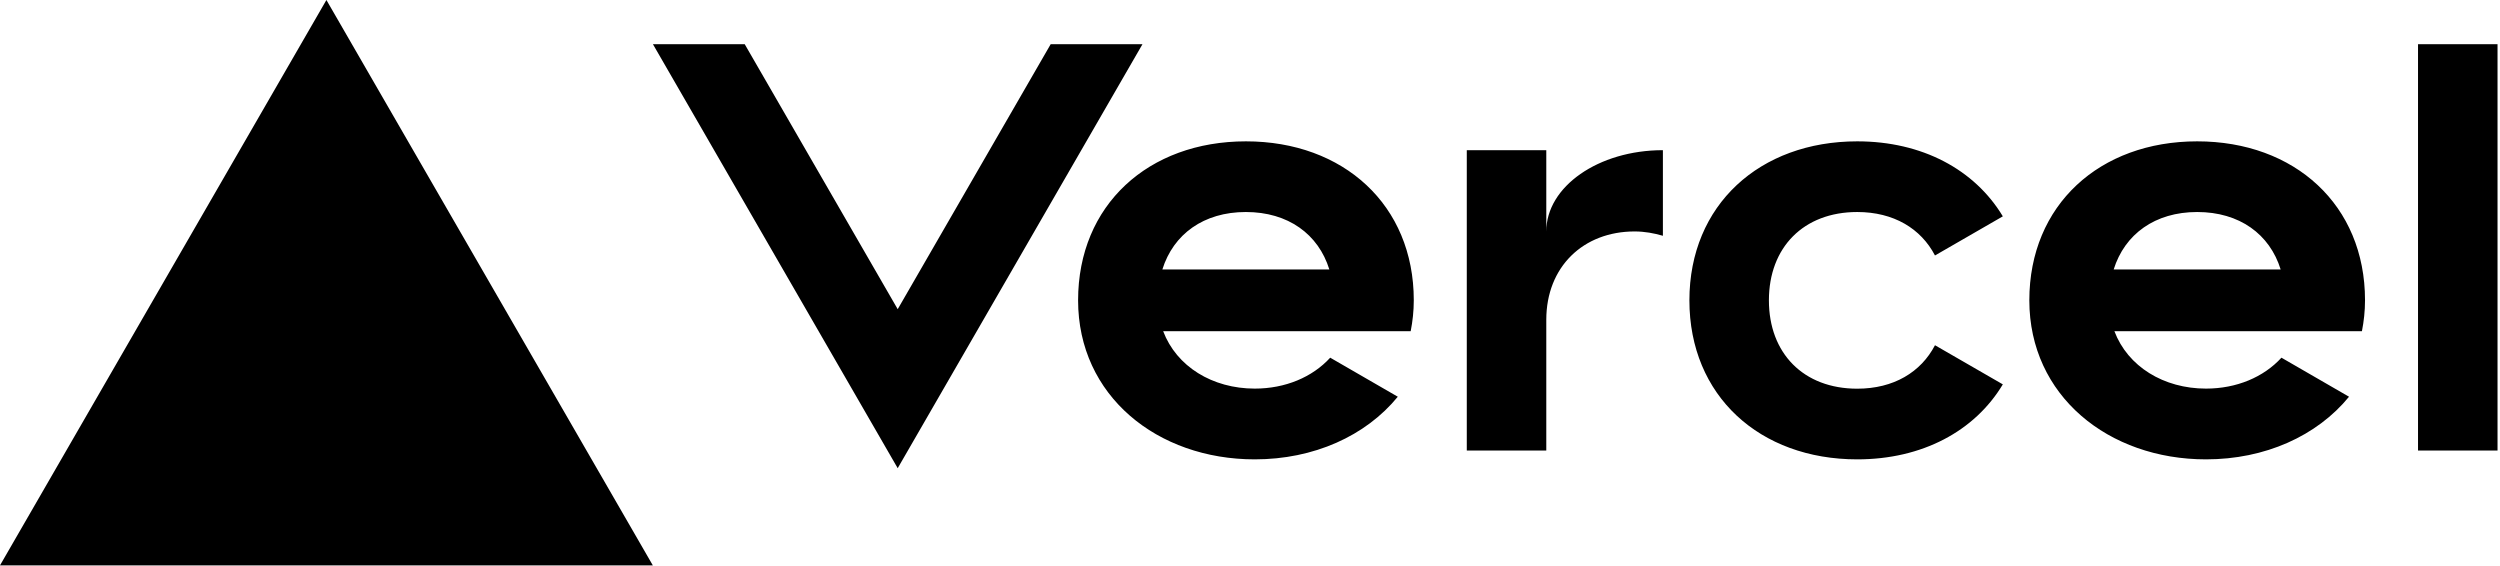
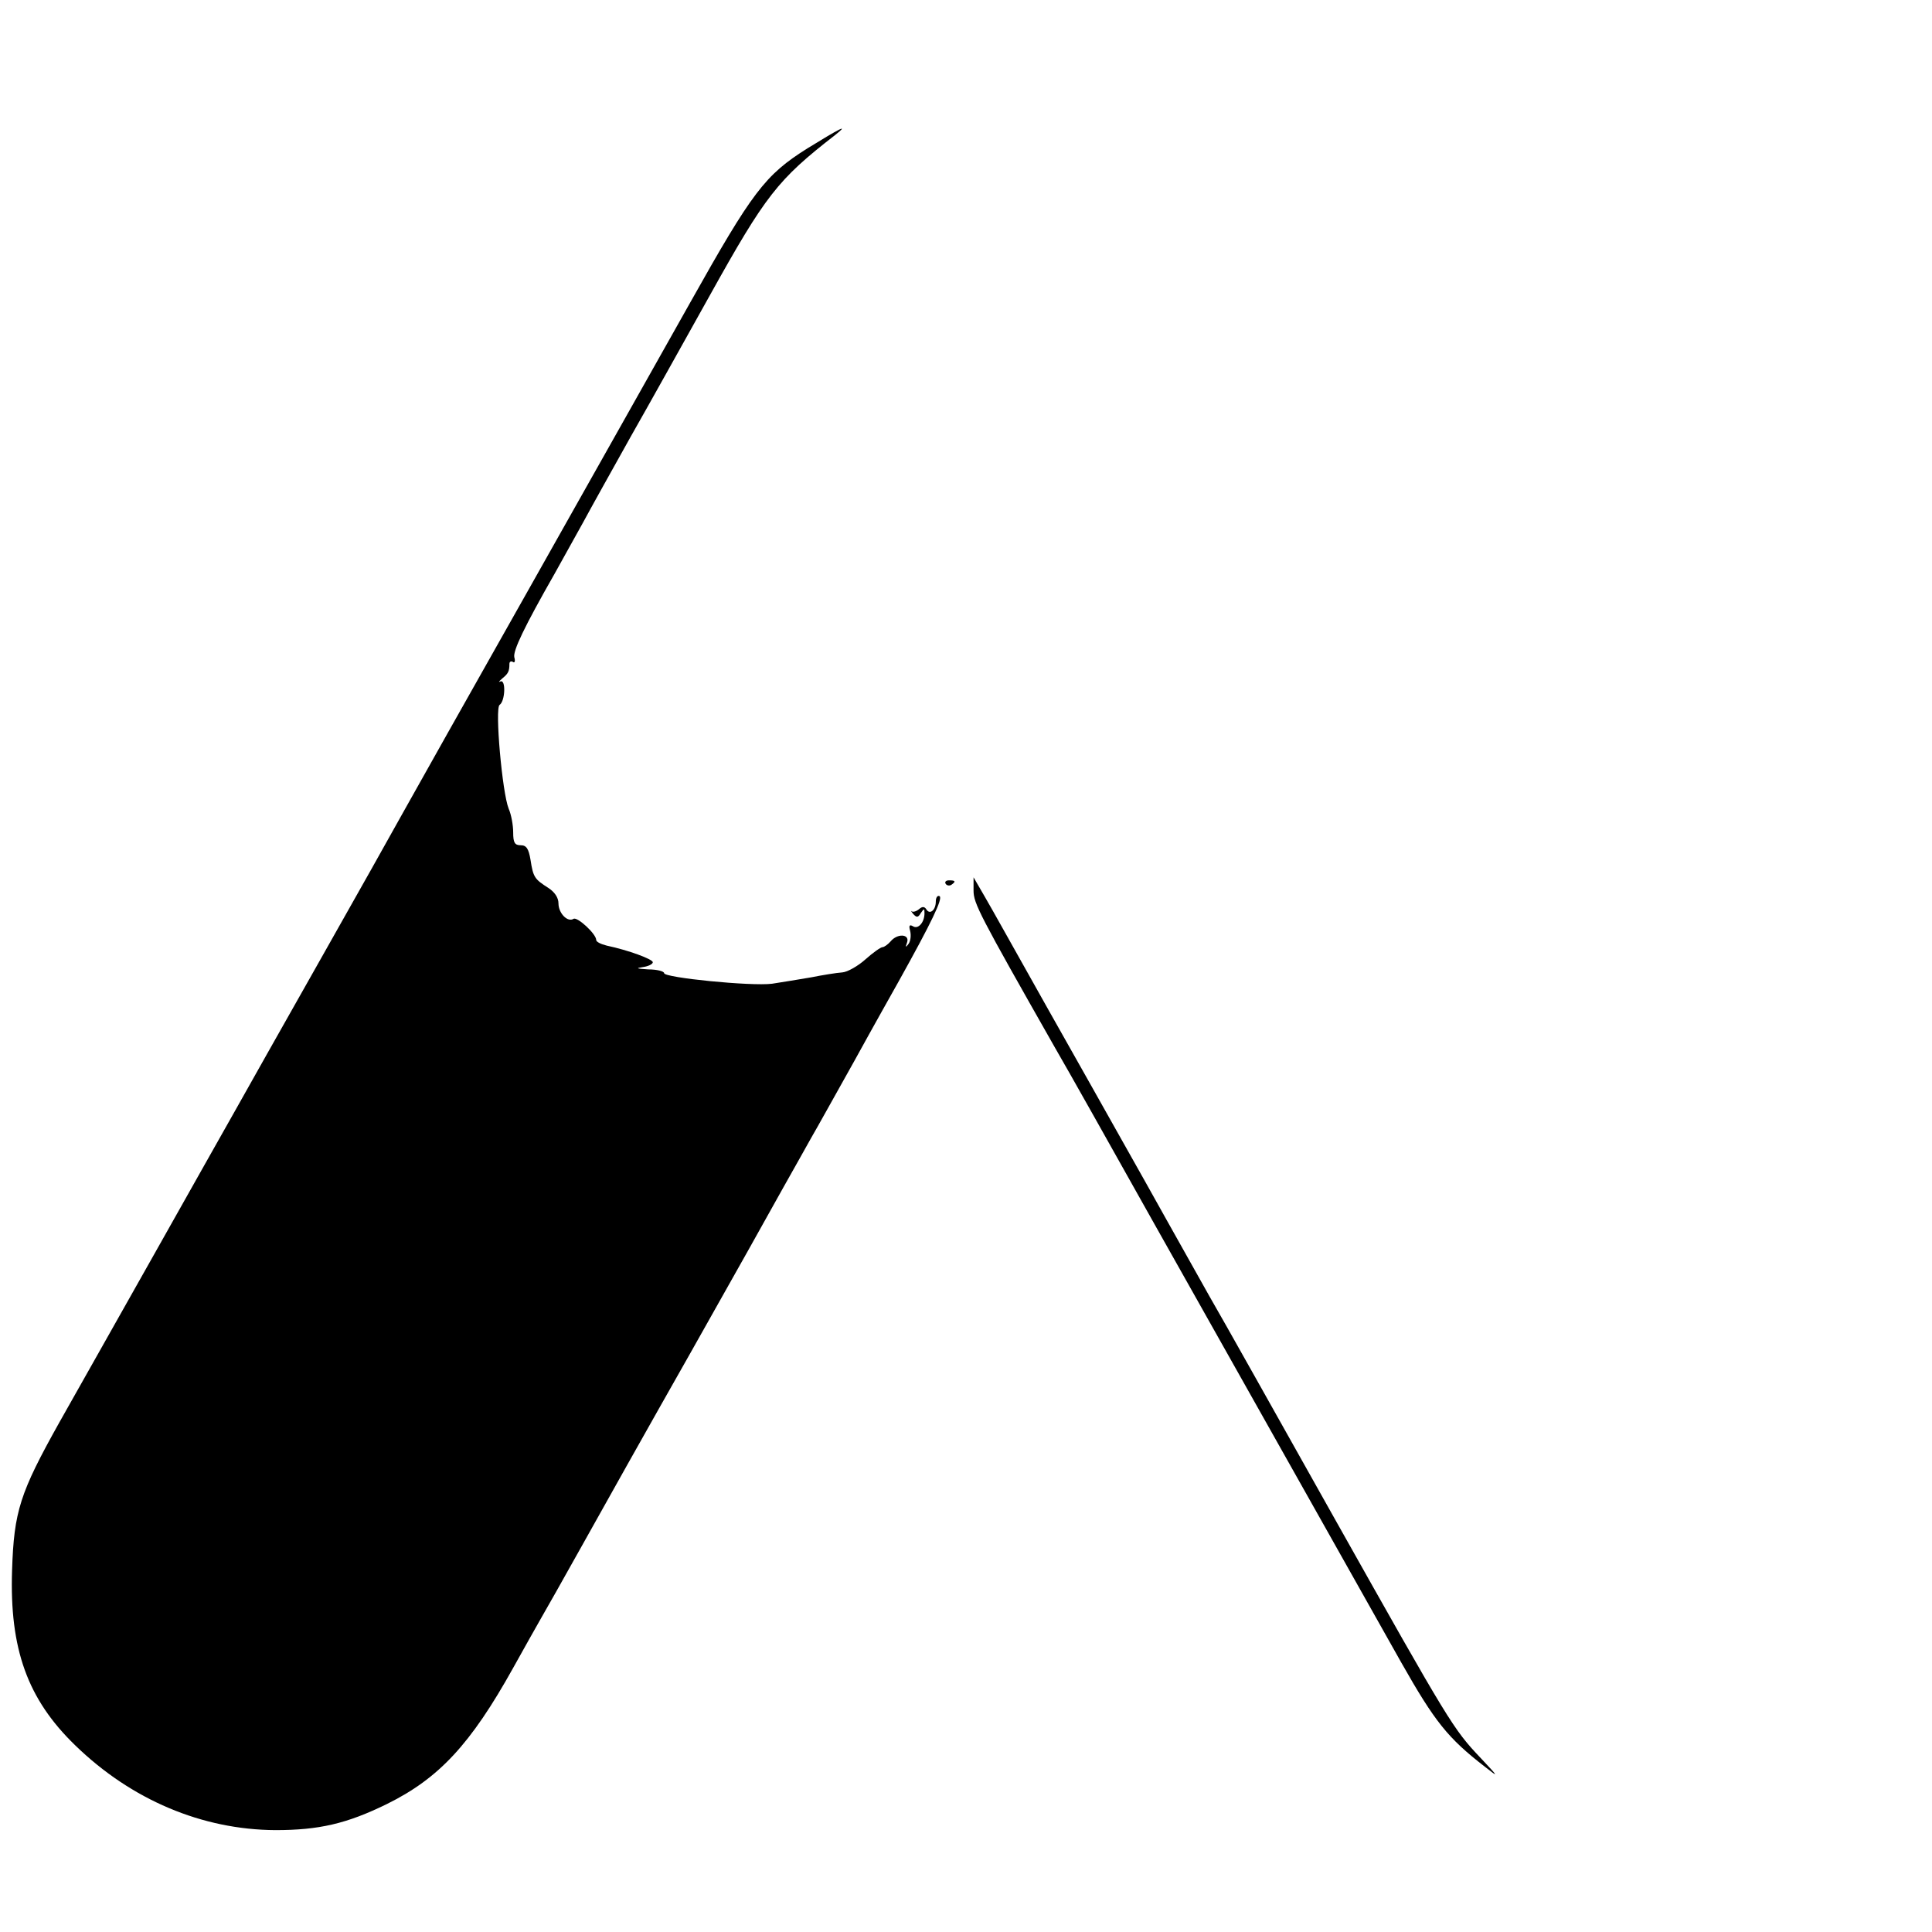
- <svg xmlns="http://www.w3.org/2000/svg" width="283" height="64" viewBox="0 0 283 64" fill="none">
-   <path d="M141.04 16c-11.04 0-19 7.2-19 18s8.96 18 20 18c6.67 0 12.55-2.64 16.19-7.09l-7.65-4.42c-2.02 2.21-5.09 3.5-8.54 3.5-4.79 0-8.86-2.5-10.37-6.5h28.02c.22-1.12.35-2.28.35-3.5 0-10.79-7.96-17.99-19-17.99zm-9.46 14.5c1.25-3.99 4.67-6.5 9.45-6.5 4.79 0 8.21 2.51 9.45 6.5h-18.9zM248.72 16c-11.04 0-19 7.2-19 18s8.96 18 20 18c6.67 0 12.55-2.64 16.19-7.09l-7.65-4.42c-2.02 2.21-5.09 3.5-8.54 3.5-4.79 0-8.86-2.5-10.37-6.5h28.02c.22-1.12.35-2.28.35-3.5 0-10.79-7.96-17.99-19-17.99zm-9.45 14.5c1.25-3.99 4.67-6.5 9.45-6.5 4.79 0 8.21 2.51 9.45 6.5h-18.9zM200.24 34c0 6 3.92 10 10 10 4.12 0 7.21-1.87 8.8-4.92l7.68 4.43c-3.18 5.3-9.14 8.49-16.48 8.49-11.05 0-19-7.2-19-18s7.96-18 19-18c7.34 0 13.29 3.19 16.48 8.49l-7.68 4.43c-1.59-3.05-4.68-4.92-8.8-4.92-6.07 0-10 4-10 10zm82.48-29v46h-9V5h9zM36.95 0L73.9 64H0L36.95 0zm92.38 5l-27.71 48L73.91 5H84.3l17.32 30 17.32-30h10.39zm58.91 12v9.69c-1-.29-2.06-.49-3.2-.49-5.81 0-10 4-10 10V51h-9V17h9v9.2c0-5.08 5.91-9.2 13.2-9.2z" fill="#000" />
+ <svg xmlns="http://www.w3.org/2000/svg" version="1.0" width="512pt" height="512pt" viewBox="0 0 512 512" preserveAspectRatio="xMidYMid meet">
+   <g transform="translate(0,512) scale(0.1,-0.1)" fill="#000000" stroke="none">
+     <path d="M2140 4727 c-113 -71 -146 -115 -311 -409 -75 -134 -266 -472 -424 -753 -158 -280 -309 -548 -335 -595 -26 -47 -127 -227 -225 -400 -98 -173 -197 -349 -220 -390 -23 -41 -121 -214 -217 -385 -96 -170 -209 -371 -251 -445 -104 -186 -120 -235 -125 -391 -7 -209 41 -342 167 -464 149 -145 337 -224 531 -225 115 0 189 17 295 69 138 68 222 158 335 361 29 52 62 111 73 130 11 19 61 107 110 195 49 88 178 318 287 510 109 193 220 391 247 440 28 50 61 108 73 130 13 22 64 114 115 205 50 91 103 185 117 210 88 158 117 219 108 225 -5 3 -10 -3 -10 -14 0 -23 -16 -36 -25 -21 -5 8 -11 8 -19 1 -7 -6 -16 -9 -20 -6 -3 3 -1 -1 4 -7 9 -10 13 -10 20 2 9 13 10 13 10 0 0 -25 -17 -43 -30 -35 -10 6 -12 2 -8 -12 3 -12 1 -27 -4 -34 -8 -11 -9 -10 -4 4 7 22 -26 24 -44 2 -7 -8 -17 -15 -21 -15 -5 0 -26 -15 -45 -32 -20 -18 -48 -34 -62 -35 -15 -1 -52 -7 -82 -13 -30 -5 -77 -13 -104 -17 -56 -7 -286 16 -286 28 0 5 -19 10 -42 10 -30 2 -35 3 -15 6 15 2 27 8 27 13 0 8 -65 32 -122 44 -16 4 -28 10 -28 15 0 16 -50 62 -60 56 -16 -10 -40 15 -40 41 0 15 -10 30 -27 41 -36 23 -40 28 -47 74 -5 30 -11 39 -26 39 -16 0 -20 7 -20 34 0 19 -5 47 -12 63 -17 42 -37 266 -24 275 15 10 17 69 2 62 -6 -3 -4 0 5 8 16 13 19 19 19 39 0 5 4 8 9 5 5 -4 7 2 4 12 -4 17 26 80 107 222 20 36 54 97 75 135 21 39 78 141 126 227 49 86 143 255 210 375 148 266 180 307 332 425 40 32 13 18 -73 -35z" />
+     <path d="M2506 2778 c3 -5 10 -6 15 -3 13 9 11 12 -6 12 -8 0 -12 -4 -9 -9z" />
+     <path d="M2580 2760 c0 -34 15 -63 215 -415 35 -60 154 -272 265 -470 285 -506 547 -972 653 -1160 90 -159 124 -201 222 -277 38 -30 37 -28 -11 23 -73 77 -82 92 -384 629 -150 267 -300 535 -335 595 -34 61 -86 153 -115 205 -29 52 -81 145 -115 205 -34 61 -124 220 -200 355 -76 135 -150 268 -166 295 l-29 50 0 -35z" />
+   </g>
</svg>
